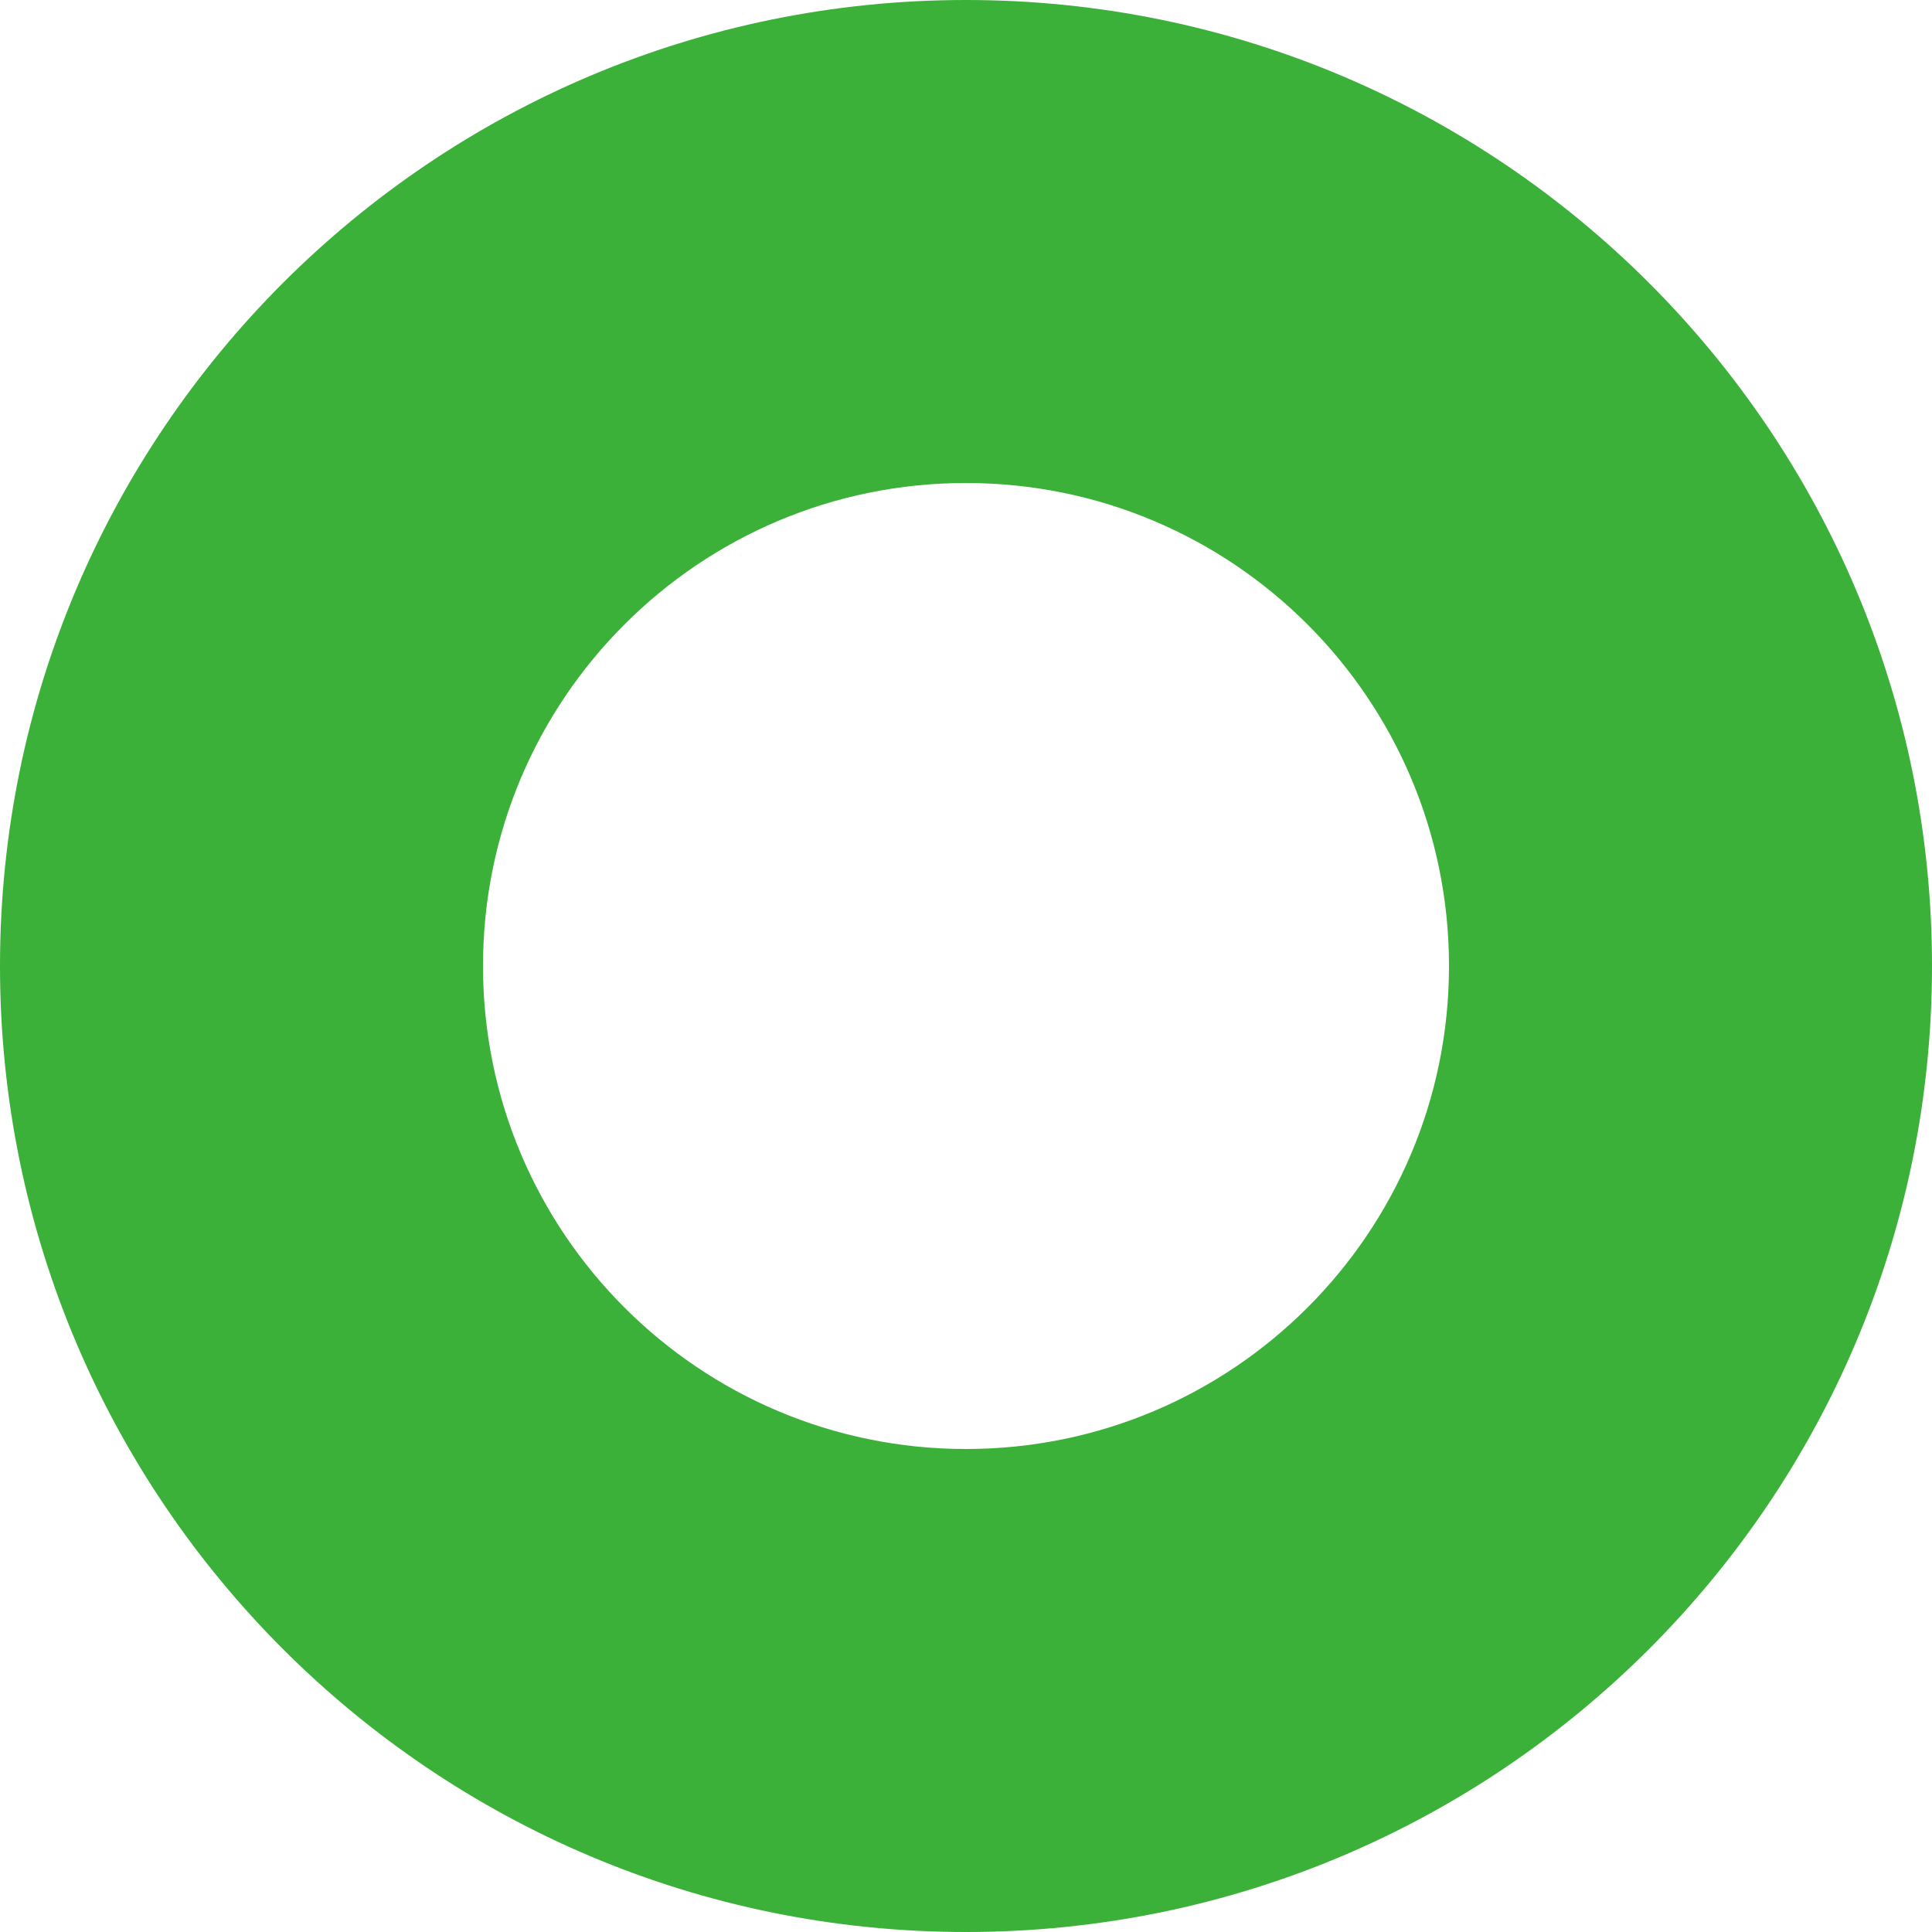
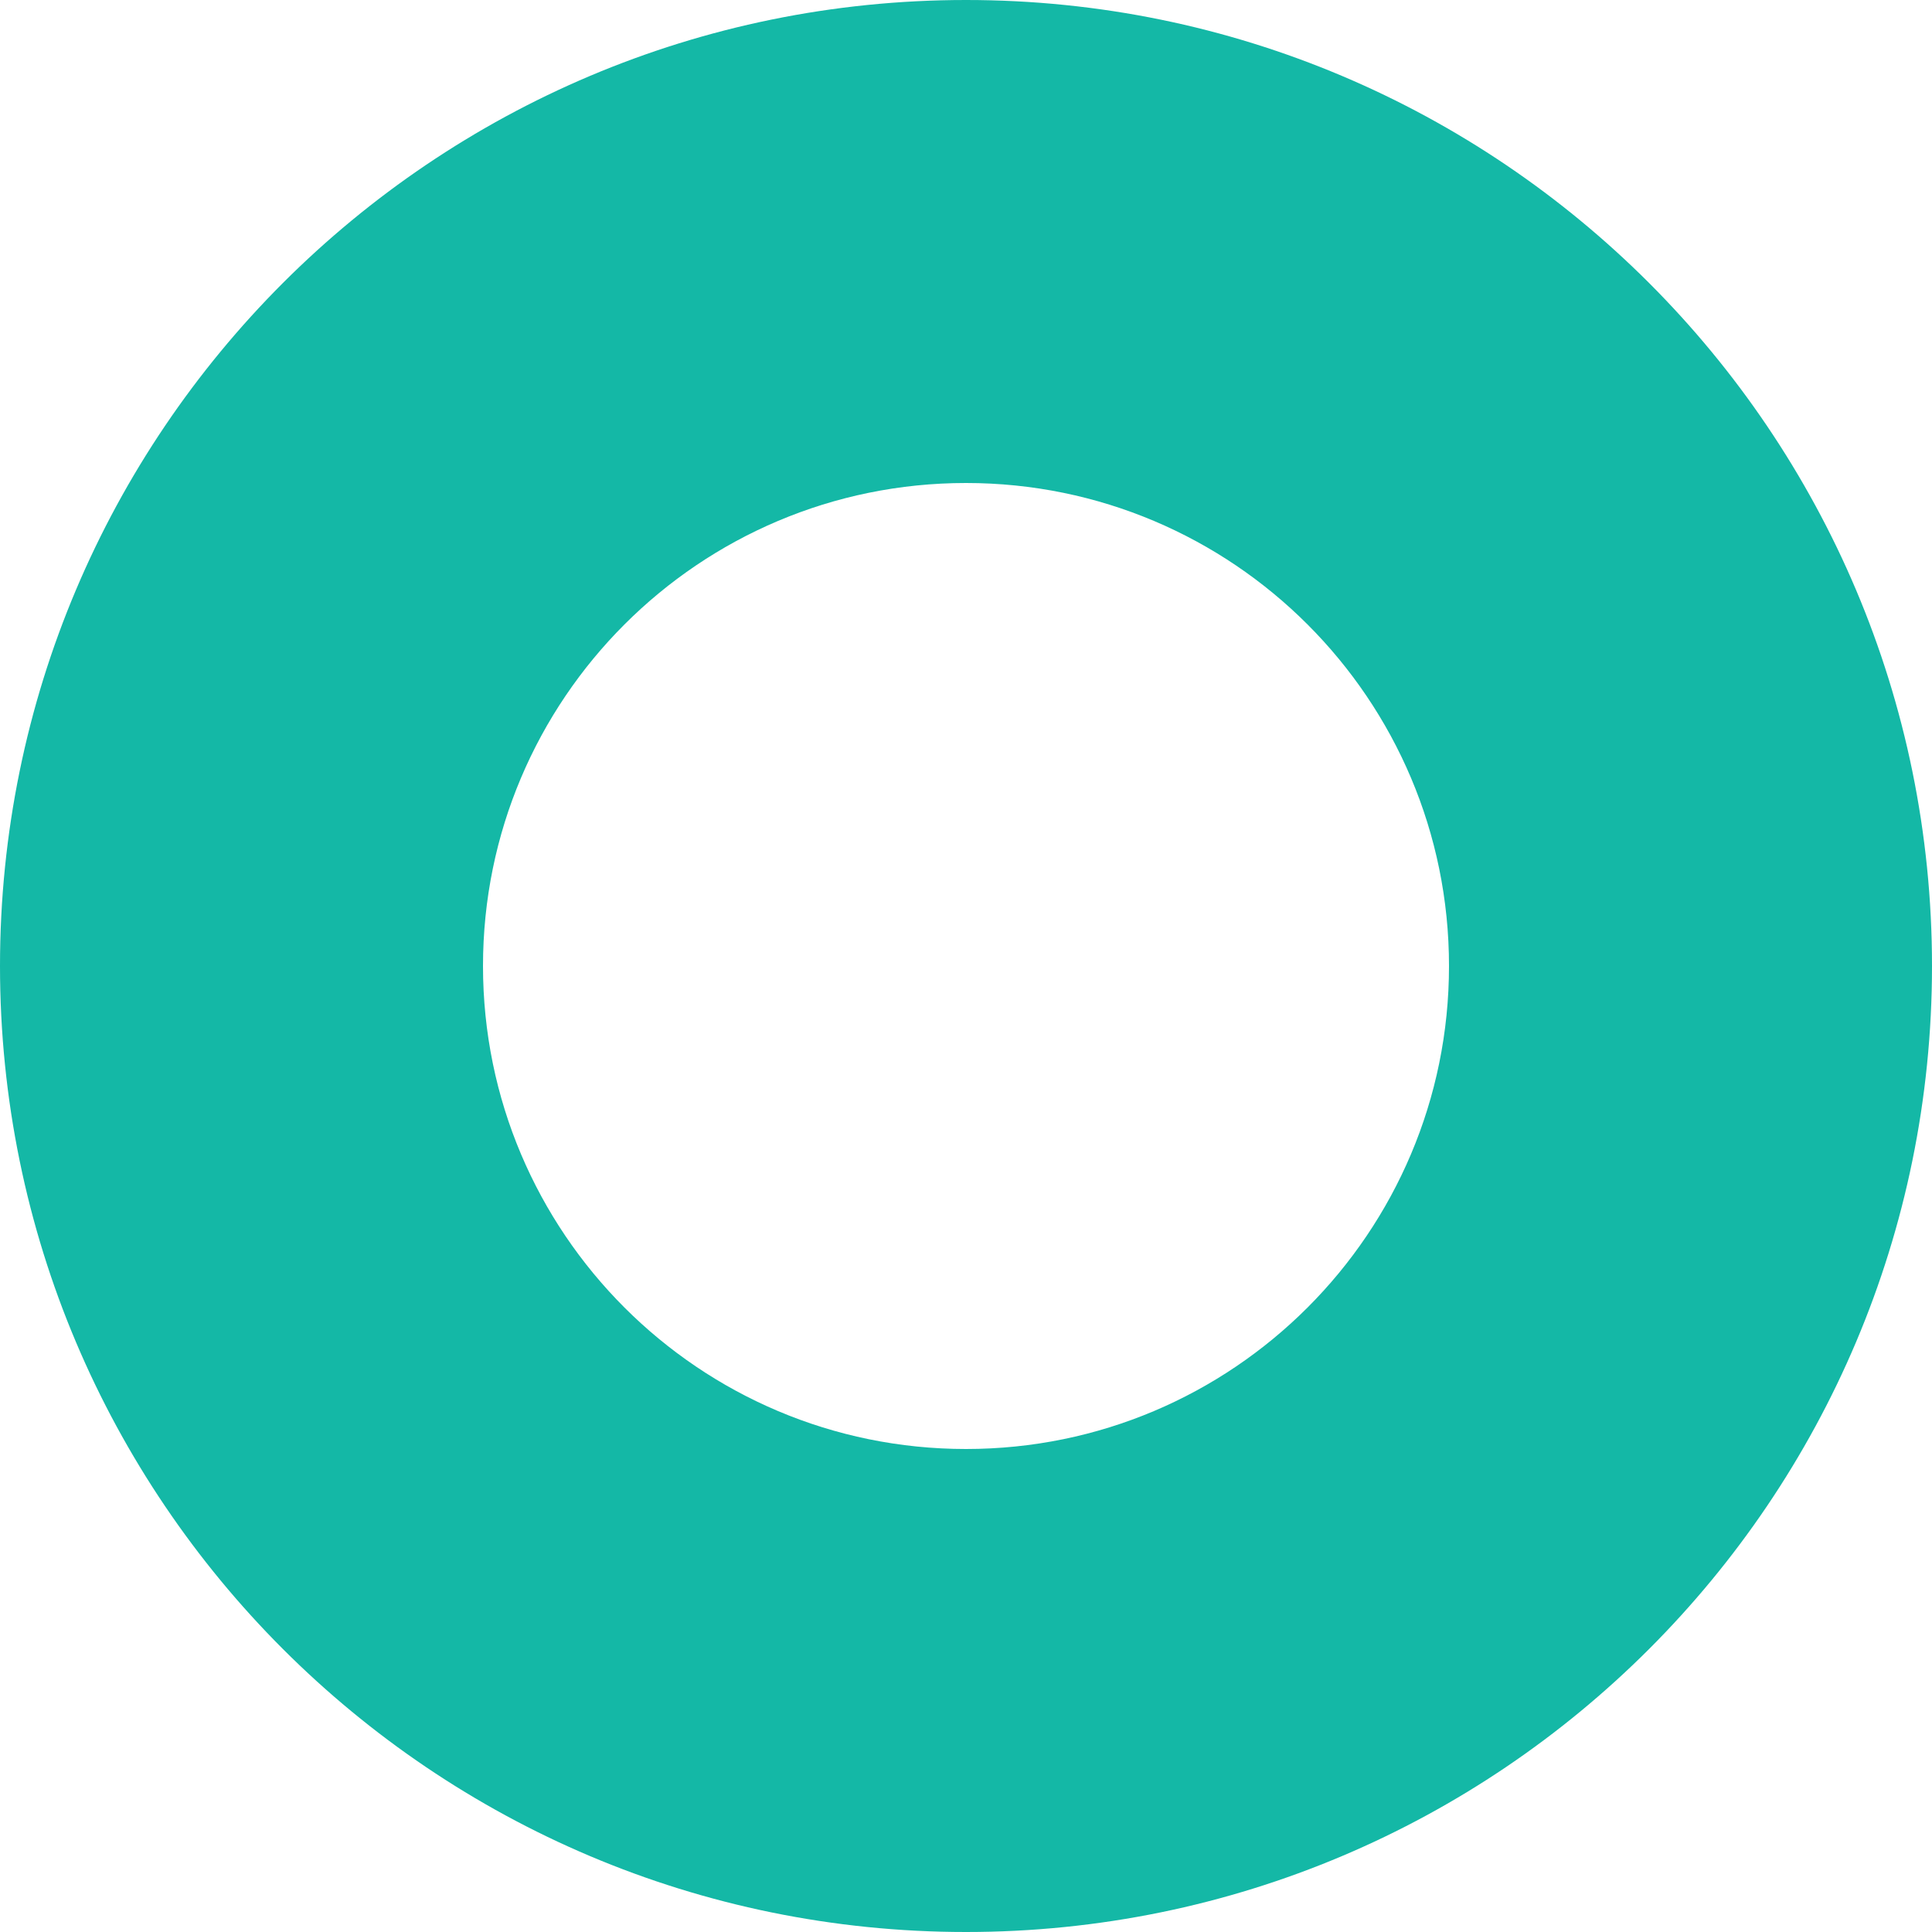
<svg xmlns="http://www.w3.org/2000/svg" width="24" height="24" viewBox="0 0 24 24" fill="none">
-   <path fill-rule="evenodd" clip-rule="evenodd" d="M12 24C18.627 24 24 18.627 24 12C24 5.373 18.627 0 12 0C5.373 0 0 5.373 0 12C0 18.627 5.373 24 12 24ZM12 18C15.314 18 18 15.314 18 12C18 8.686 15.314 6 12 6C8.686 6 6 8.686 6 12C6 15.314 8.686 18 12 18Z" fill="#3bb139" />
+   <path fill-rule="evenodd" clip-rule="evenodd" d="M12 24C18.627 24 24 18.627 24 12C24 5.373 18.627 0 12 0C5.373 0 0 5.373 0 12C0 18.627 5.373 24 12 24ZM12 18C15.314 18 18 15.314 18 12C18 8.686 15.314 6 12 6C8.686 6 6 8.686 6 12C6 15.314 8.686 18 12 18Z" fill="#14b8a6" />
</svg>
